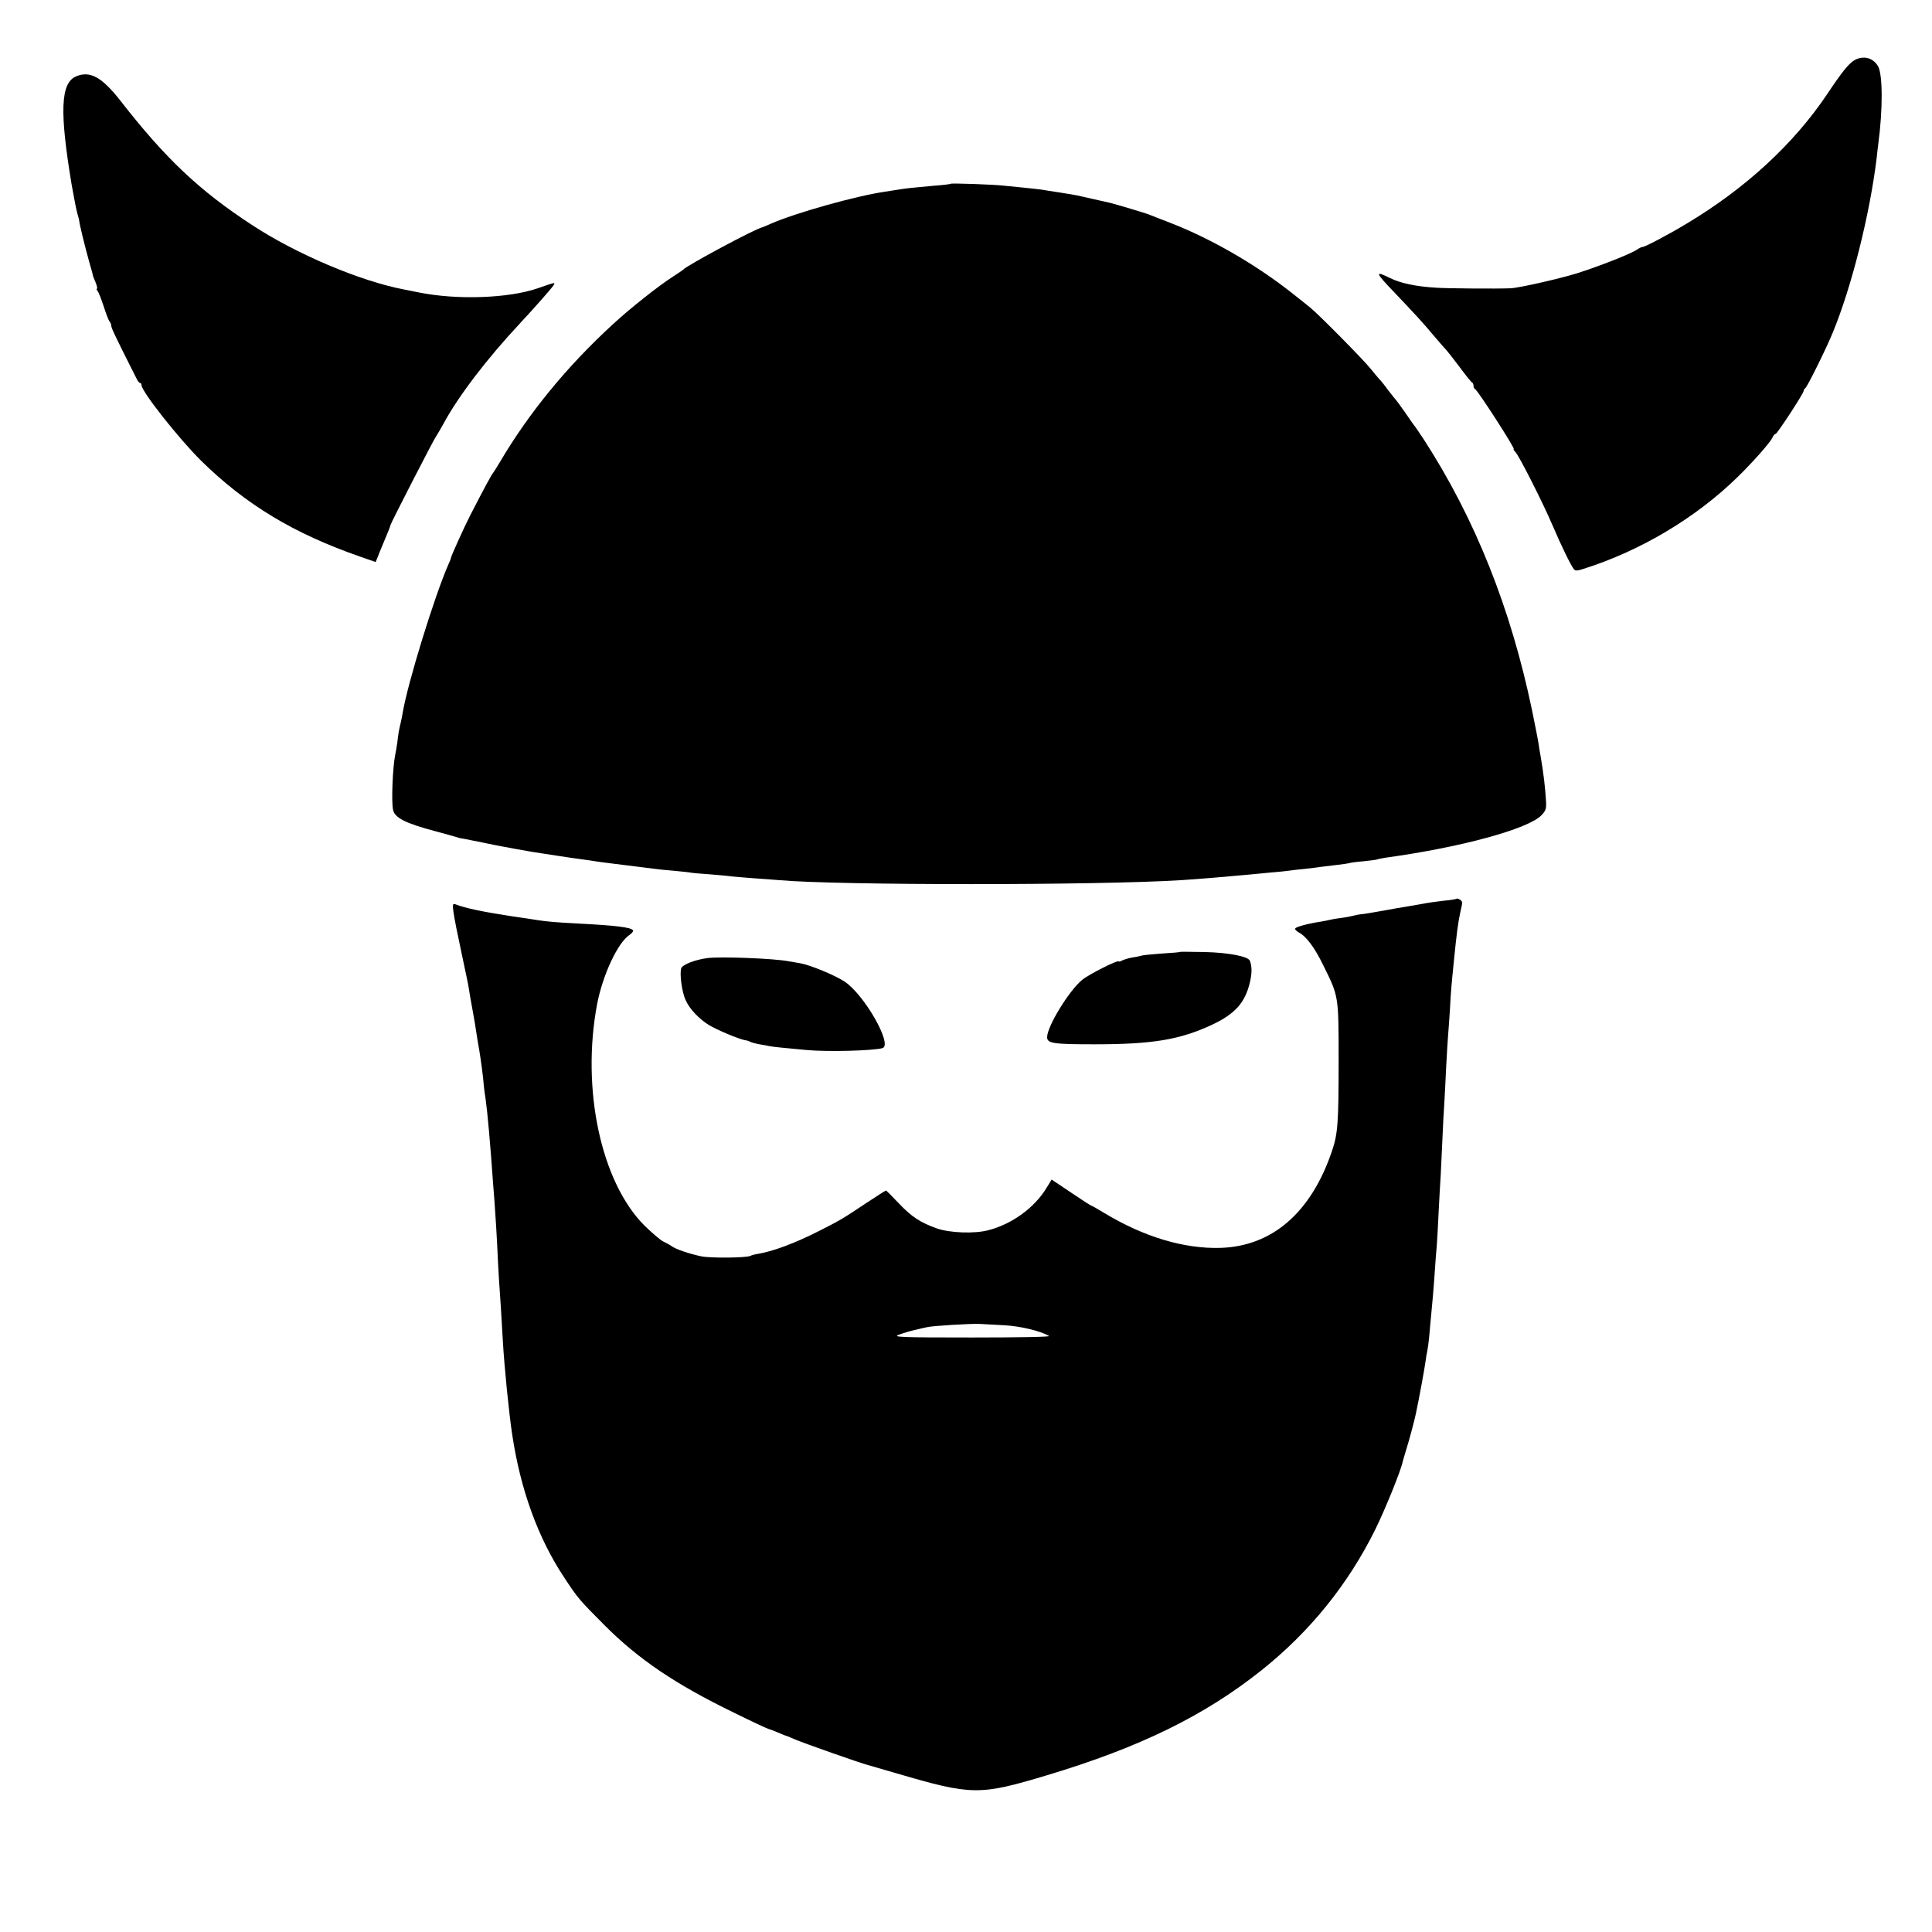
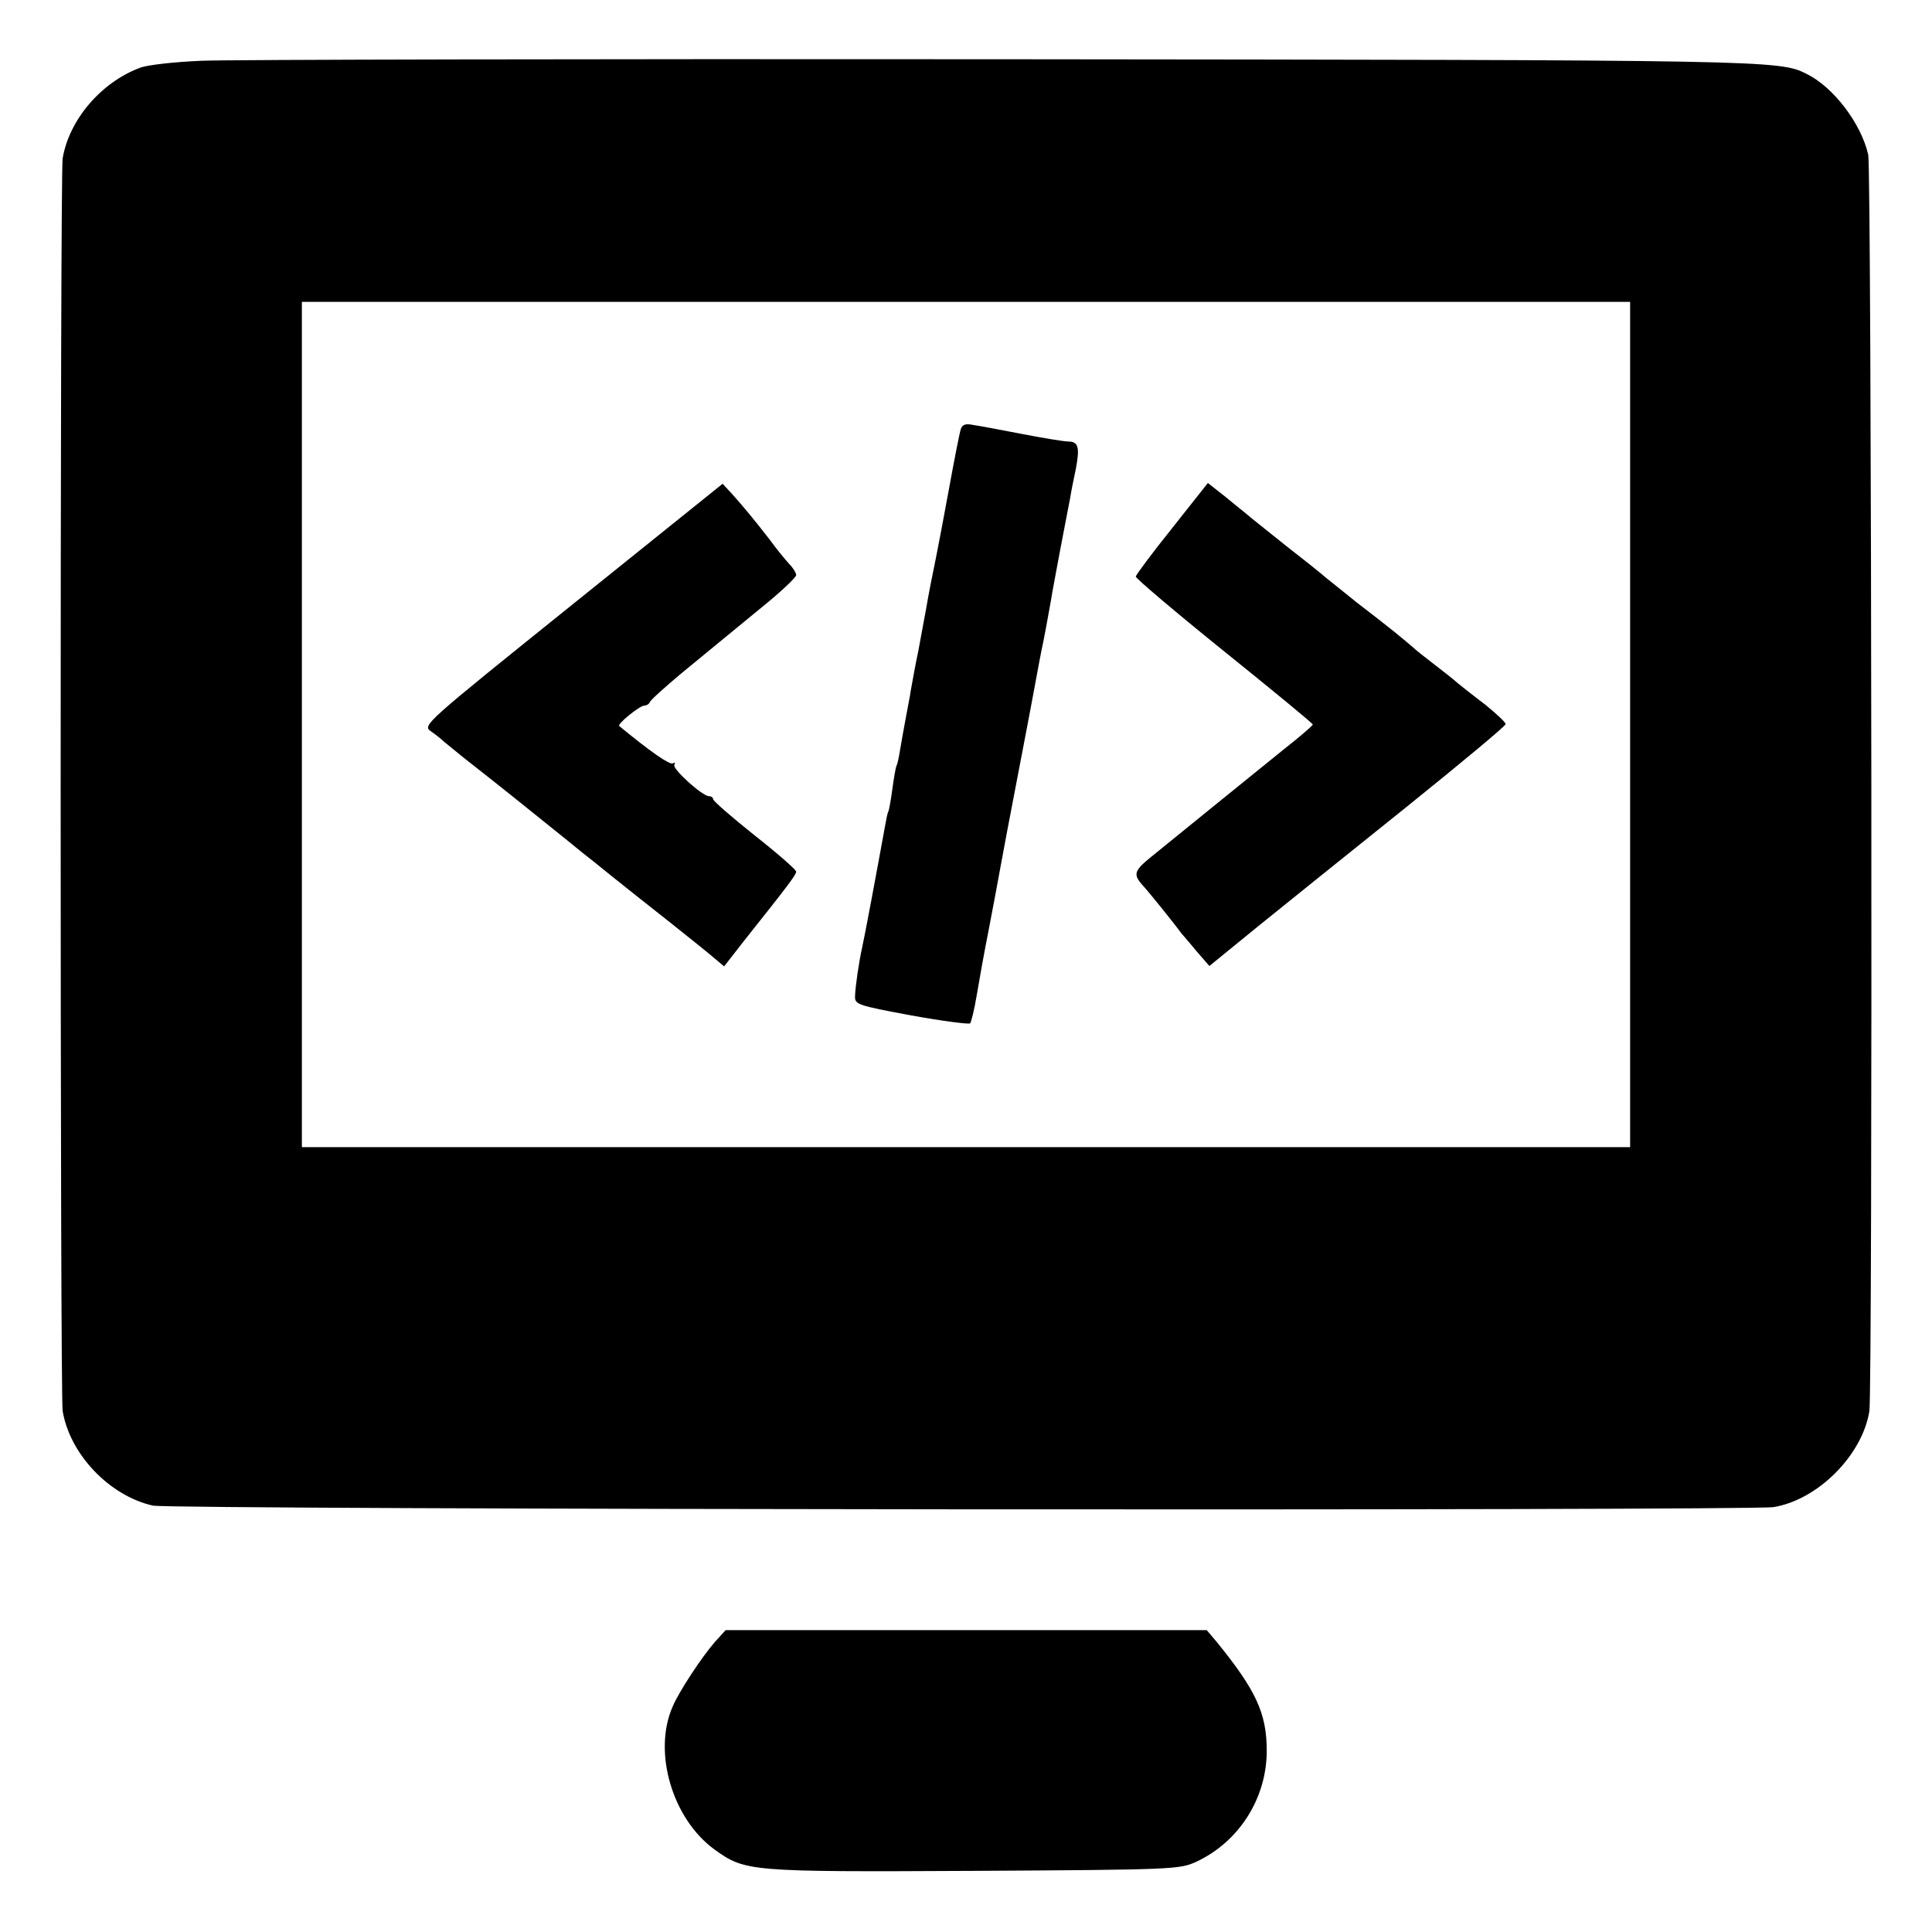
- <svg xmlns="http://www.w3.org/2000/svg" version="1.0" width="1024pt" height="1024pt" viewBox="0 0 1024 1024" preserveAspectRatio="xMidYMid meet">
-   <g transform="translate(0,1024) scale(0.1,-0.1)" fill="#000000" stroke="none">
-     <path d="M9831 9922 c-32 -18 -66 -60 -148 -183 -177 -263 -432 -498 -743 -684 -94 -57 -225 -126 -235 -124 -4 0 -17 -6 -30 -15 -33 -22 -201 -88 -318 -125 -94 -29 -310 -78 -352 -79 -76 -3 -333 -1 -392 3 -106 6 -191 24 -245 51 -82 41 -79 30 15 -68 114 -120 159 -168 217 -238 30 -35 61 -71 69 -79 7 -8 39 -49 70 -90 31 -42 59 -77 64 -79 4 -2 7 -10 7 -17 0 -7 3 -15 8 -17 14 -6 215 -318 205 -318 -3 0 1 -8 10 -17 21 -24 143 -264 196 -388 48 -112 98 -214 113 -232 7 -9 19 -9 51 2 304 96 596 271 817 487 80 78 172 182 184 208 5 11 12 20 17 20 8 0 149 215 149 229 0 5 4 11 8 13 9 4 109 205 146 295 101 245 197 630 233 928 2 22 6 54 8 70 25 185 24 371 -1 414 -27 45 -76 58 -123 33z" />
-     <path d="M403 9835 c-82 -35 -88 -186 -23 -575 11 -63 24 -130 29 -148 5 -18 10 -35 10 -37 2 -24 31 -141 53 -220 11 -38 20 -71 20 -72 -1 -2 5 -18 14 -38 8 -19 11 -35 8 -35 -4 0 -2 -6 3 -12 6 -7 20 -44 33 -83 12 -38 26 -74 31 -80 5 -5 9 -15 9 -23 0 -11 24 -61 134 -279 6 -13 14 -23 19 -23 4 0 7 -5 7 -11 0 -34 198 -284 316 -401 236 -232 491 -386 842 -508 l83 -29 11 27 c6 15 16 41 23 57 29 68 44 106 45 113 2 11 230 455 240 467 4 6 23 37 41 70 78 145 231 345 403 529 80 86 171 189 180 204 10 17 11 17 -84 -16 -154 -53 -426 -63 -630 -22 -30 6 -66 13 -80 16 -231 44 -571 188 -805 342 -279 182 -459 353 -695 656 -99 127 -163 163 -237 131z" />
-     <path d="M5039 9266 c-2 -2 -40 -7 -84 -10 -101 -9 -162 -15 -194 -21 -13 -2 -45 -7 -70 -11 -153 -22 -477 -113 -606 -170 -22 -10 -42 -18 -45 -19 -34 -6 -399 -201 -420 -225 -3 -3 -25 -18 -50 -34 -80 -51 -230 -170 -323 -256 -243 -223 -445 -470 -598 -730 -18 -30 -35 -57 -38 -60 -5 -4 -55 -97 -118 -220 -29 -56 -103 -219 -103 -227 0 -3 -6 -19 -14 -36 -73 -166 -217 -633 -242 -787 -2 -14 -7 -36 -10 -50 -10 -41 -13 -60 -18 -104 -3 -22 -8 -52 -11 -65 -14 -69 -21 -247 -12 -292 8 -43 64 -72 222 -114 55 -15 107 -29 115 -32 8 -3 24 -7 35 -8 11 -2 56 -11 100 -20 44 -9 91 -19 105 -21 14 -2 48 -9 75 -14 28 -5 66 -12 85 -15 90 -14 219 -34 260 -39 25 -3 56 -8 70 -10 14 -3 86 -12 160 -21 74 -9 146 -18 160 -20 14 -2 58 -7 99 -10 41 -4 82 -8 91 -10 9 -2 55 -6 101 -9 46 -4 98 -8 114 -11 17 -2 71 -6 120 -10 50 -3 110 -8 135 -10 311 -28 1691 -28 2130 0 72 4 283 22 355 29 22 2 74 7 115 11 41 3 86 8 100 10 14 2 53 7 88 10 35 4 71 8 80 10 9 1 46 6 82 10 36 4 68 9 71 10 3 2 37 7 75 10 38 4 71 8 74 10 3 2 26 6 50 10 399 55 751 152 820 224 23 24 27 35 24 77 -4 70 -13 147 -29 239 -3 17 -8 44 -10 61 -2 16 -18 97 -35 180 -113 542 -302 1015 -573 1434 -20 30 -40 60 -44 65 -5 6 -29 39 -53 75 -25 36 -48 67 -51 70 -3 3 -23 28 -44 55 -20 28 -40 52 -44 55 -3 3 -24 28 -46 55 -37 47 -280 293 -321 325 -10 9 -50 40 -89 71 -195 155 -433 293 -655 379 -47 18 -94 36 -105 41 -21 9 -183 57 -212 64 -33 7 -158 36 -173 39 -8 2 -51 9 -95 16 -44 7 -87 13 -95 15 -8 1 -49 6 -90 10 -41 4 -91 9 -110 11 -49 6 -277 14 -281 10z" />
-     <path d="M7718 5476 c-1 -2 -31 -7 -66 -10 -34 -4 -86 -11 -115 -17 -29 -5 -68 -12 -87 -15 -19 -3 -73 -12 -120 -21 -47 -8 -96 -17 -110 -18 -14 -1 -34 -5 -45 -8 -11 -3 -40 -9 -65 -12 -25 -3 -52 -8 -60 -10 -8 -2 -31 -7 -50 -10 -66 -10 -130 -27 -135 -36 -3 -4 5 -13 17 -20 41 -21 85 -79 133 -178 80 -162 80 -158 80 -496 0 -337 -4 -393 -35 -485 -110 -326 -316 -505 -590 -514 -193 -6 -408 58 -619 186 -34 21 -65 38 -67 38 -3 0 -51 31 -107 69 l-103 69 -29 -47 c-63 -103 -182 -189 -305 -221 -73 -20 -206 -15 -274 9 -88 31 -135 62 -204 135 -34 36 -64 66 -66 66 -3 0 -54 -33 -113 -72 -112 -75 -134 -88 -243 -143 -126 -64 -242 -107 -319 -120 -19 -3 -38 -8 -43 -11 -18 -11 -210 -13 -260 -3 -63 13 -137 38 -158 54 -8 6 -28 17 -45 25 -16 8 -61 47 -100 85 -230 231 -335 724 -250 1174 30 155 110 326 172 366 13 9 21 20 18 24 -9 16 -94 26 -290 36 -129 7 -160 10 -215 18 -19 3 -82 13 -140 21 -149 23 -243 42 -296 63 -14 5 -16 0 -11 -38 5 -37 22 -121 43 -219 24 -112 36 -169 39 -190 2 -14 10 -63 19 -110 9 -47 18 -103 21 -125 3 -22 10 -62 15 -90 8 -48 21 -141 25 -196 2 -15 5 -44 9 -65 10 -71 25 -240 40 -454 4 -47 9 -114 11 -150 3 -36 7 -111 10 -166 2 -56 7 -135 9 -175 6 -81 16 -239 21 -334 8 -141 33 -389 50 -500 44 -292 137 -547 274 -754 75 -114 79 -118 216 -256 180 -180 375 -312 684 -462 95 -47 179 -86 185 -87 6 -1 28 -10 50 -19 21 -9 40 -17 43 -17 2 0 23 -9 46 -19 38 -17 350 -127 387 -136 8 -2 78 -23 155 -45 397 -116 435 -117 795 -9 492 148 833 315 1136 556 256 204 460 456 604 748 53 108 135 310 145 359 3 11 11 40 19 65 13 41 43 151 51 191 18 85 45 234 50 270 3 25 8 52 10 60 2 8 7 42 10 75 3 33 7 83 10 110 6 62 13 136 20 240 3 44 7 103 10 130 2 28 7 109 10 180 4 72 8 159 11 195 2 36 6 121 9 190 3 69 7 154 10 190 2 36 7 124 10 195 4 72 8 146 10 165 2 19 6 82 10 140 5 98 8 127 20 248 17 170 23 210 35 267 5 22 10 45 10 51 0 11 -24 26 -32 20z m-2396 -2260 c88 -5 192 -30 238 -57 9 -5 -162 -8 -410 -8 -386 0 -421 2 -385 15 22 8 60 20 85 25 25 6 54 13 65 15 28 7 233 19 275 17 19 -1 79 -4 132 -7z" />
-     <path d="M6257 5195 c-1 -2 -47 -6 -101 -9 -55 -4 -102 -9 -105 -11 -3 -1 -23 -6 -44 -9 -21 -3 -47 -11 -58 -16 -10 -6 -19 -8 -19 -6 0 12 -157 -67 -195 -98 -69 -57 -185 -246 -185 -303 0 -33 31 -38 250 -38 310 0 453 24 625 104 122 58 175 117 200 226 11 46 11 82 0 112 -8 24 -113 44 -240 47 -69 1 -126 2 -128 1z" />
-     <path d="M3750 5162 c-64 -8 -131 -34 -139 -53 -10 -29 3 -129 24 -172 21 -46 70 -97 121 -129 40 -25 161 -76 192 -81 9 -1 22 -5 27 -8 6 -4 26 -9 45 -13 19 -3 46 -8 60 -11 22 -4 70 -9 191 -20 115 -11 361 -4 407 10 54 18 -96 282 -201 352 -51 34 -184 89 -238 98 -19 3 -45 8 -59 10 -75 15 -359 26 -430 17z" />
+ <svg xmlns="http://www.w3.org/2000/svg" version="1.0" width="16pt" height="16pt" viewBox="0 0 16 16" preserveAspectRatio="xMidYMid meet">
+   <g transform="translate(0,16) scale(0.003125,-0.003125)" fill="#000000" stroke="none">
+     <path d="M535 4959 c-72 -3 -146 -11 -165 -19 -103 -39 -187 -138 -204 -240 -7 -45 -7 -3274 0 -3319 19 -115 124 -225 239 -251 48 -11 4229 -14 4295 -4 117 19 235 137 254 254 9 57 6 3292 -3 3330 -19 83 -92 179 -163 214 -72 37 -99 37 -2128 39 -1097 1 -2053 -1 -2125 -4z m3785 -1759 l0 -1120 -1760 0 -1760 0 0 1120 0 1120 1760 0 1760 0 0 -1120z" />
+     <path d="M2546 3982 c-3 -9 -17 -80 -31 -157 -14 -77 -30 -160 -35 -185 -11 -53 -19 -94 -26 -135 -3 -16 -12 -65 -20 -108 -9 -42 -17 -90 -20 -105 -2 -15 -9 -49 -14 -77 -5 -27 -12 -65 -15 -84 -3 -19 -7 -37 -9 -40 -2 -3 -7 -31 -11 -61 -4 -30 -9 -58 -11 -61 -2 -3 -5 -19 -8 -35 -23 -127 -56 -303 -61 -324 -9 -40 -18 -103 -19 -129 -1 -23 4 -25 149 -52 83 -15 153 -24 156 -21 3 4 11 36 17 72 6 36 20 115 32 175 12 61 25 133 30 160 5 28 29 156 54 285 25 129 47 249 50 265 3 17 8 41 11 55 5 24 9 48 20 108 2 15 14 77 25 137 12 61 23 121 26 135 2 14 9 49 15 77 11 58 7 73 -21 73 -10 0 -65 9 -122 20 -57 11 -115 22 -130 24 -19 4 -28 1 -32 -12z" />
+     <path d="M1517 3518 c-394 -317 -398 -320 -375 -336 13 -9 28 -21 34 -27 6 -5 28 -23 49 -40 117 -92 159 -126 226 -180 41 -33 81 -65 89 -72 8 -6 47 -37 85 -68 39 -31 104 -83 145 -115 41 -33 92 -73 112 -90 l37 -31 53 68 c117 147 138 175 138 183 0 5 -49 48 -110 96 -60 48 -110 91 -110 96 0 4 -5 8 -11 8 -18 0 -98 73 -92 83 3 6 2 7 -4 4 -8 -5 -62 33 -142 99 -6 5 53 53 66 54 6 0 13 4 15 9 2 6 39 39 83 76 44 36 89 73 101 83 11 9 62 51 112 92 51 41 92 80 92 86 0 5 -8 19 -19 30 -10 11 -34 40 -52 65 -42 54 -67 84 -99 120 l-25 27 -398 -320z" />
+     <path d="M3106 3720 c-53 -66 -96 -124 -96 -128 0 -5 105 -94 234 -198 129 -104 235 -191 235 -194 0 -3 -35 -33 -77 -66 -79 -64 -288 -233 -354 -287 -43 -35 -45 -45 -20 -73 16 -17 86 -104 104 -129 5 -5 23 -27 40 -47 l33 -38 130 106 c72 58 248 200 393 316 144 116 262 214 262 219 0 5 -24 27 -52 50 -29 22 -62 48 -73 57 -11 10 -40 33 -65 52 -25 19 -50 39 -56 45 -6 5 -28 24 -48 40 -21 17 -66 52 -100 78 -33 27 -70 56 -81 65 -11 10 -56 46 -100 80 -44 35 -89 71 -100 80 -11 10 -42 34 -67 55 l-47 37 -95 -120z" />
+     <path d="M1894 768 c-34 -39 -95 -131 -112 -172 -52 -120 0 -296 111 -377 82 -59 90 -60 688 -57 529 3 545 4 589 24 114 53 187 169 187 294 0 99 -28 160 -132 288 l-27 32 -637 0 -638 0 -29 -32z" />
  </g>
</svg>
